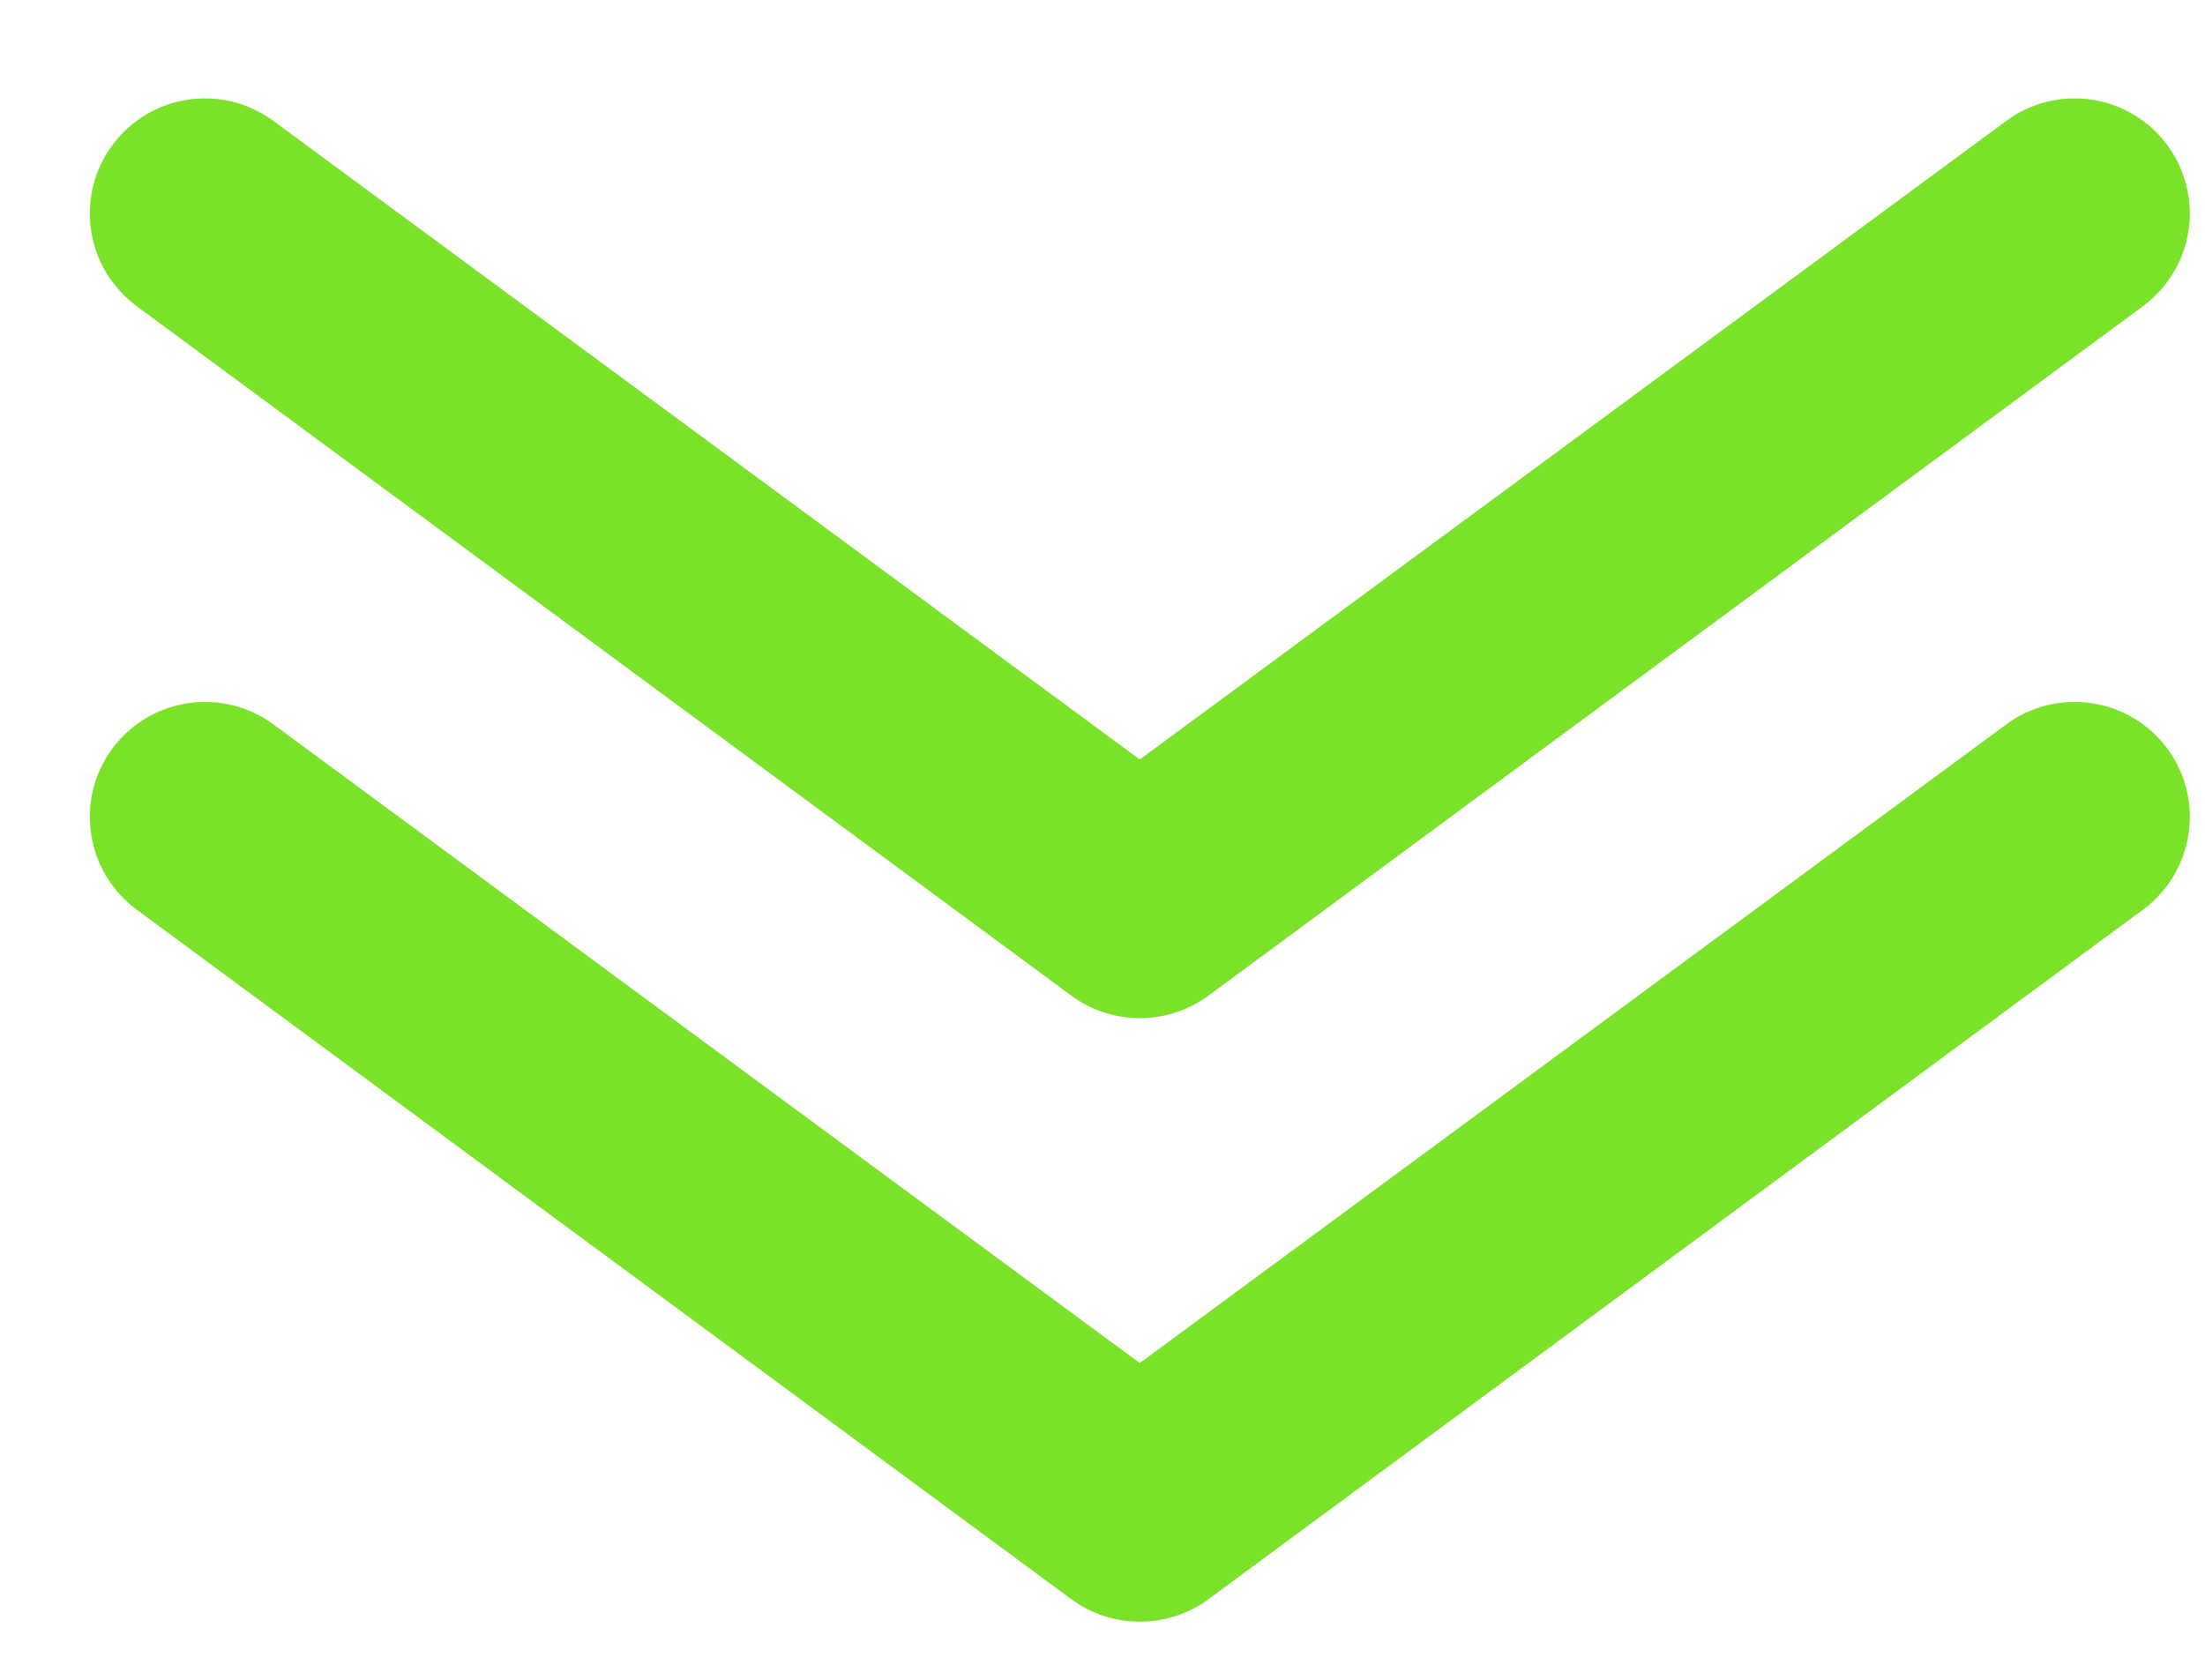
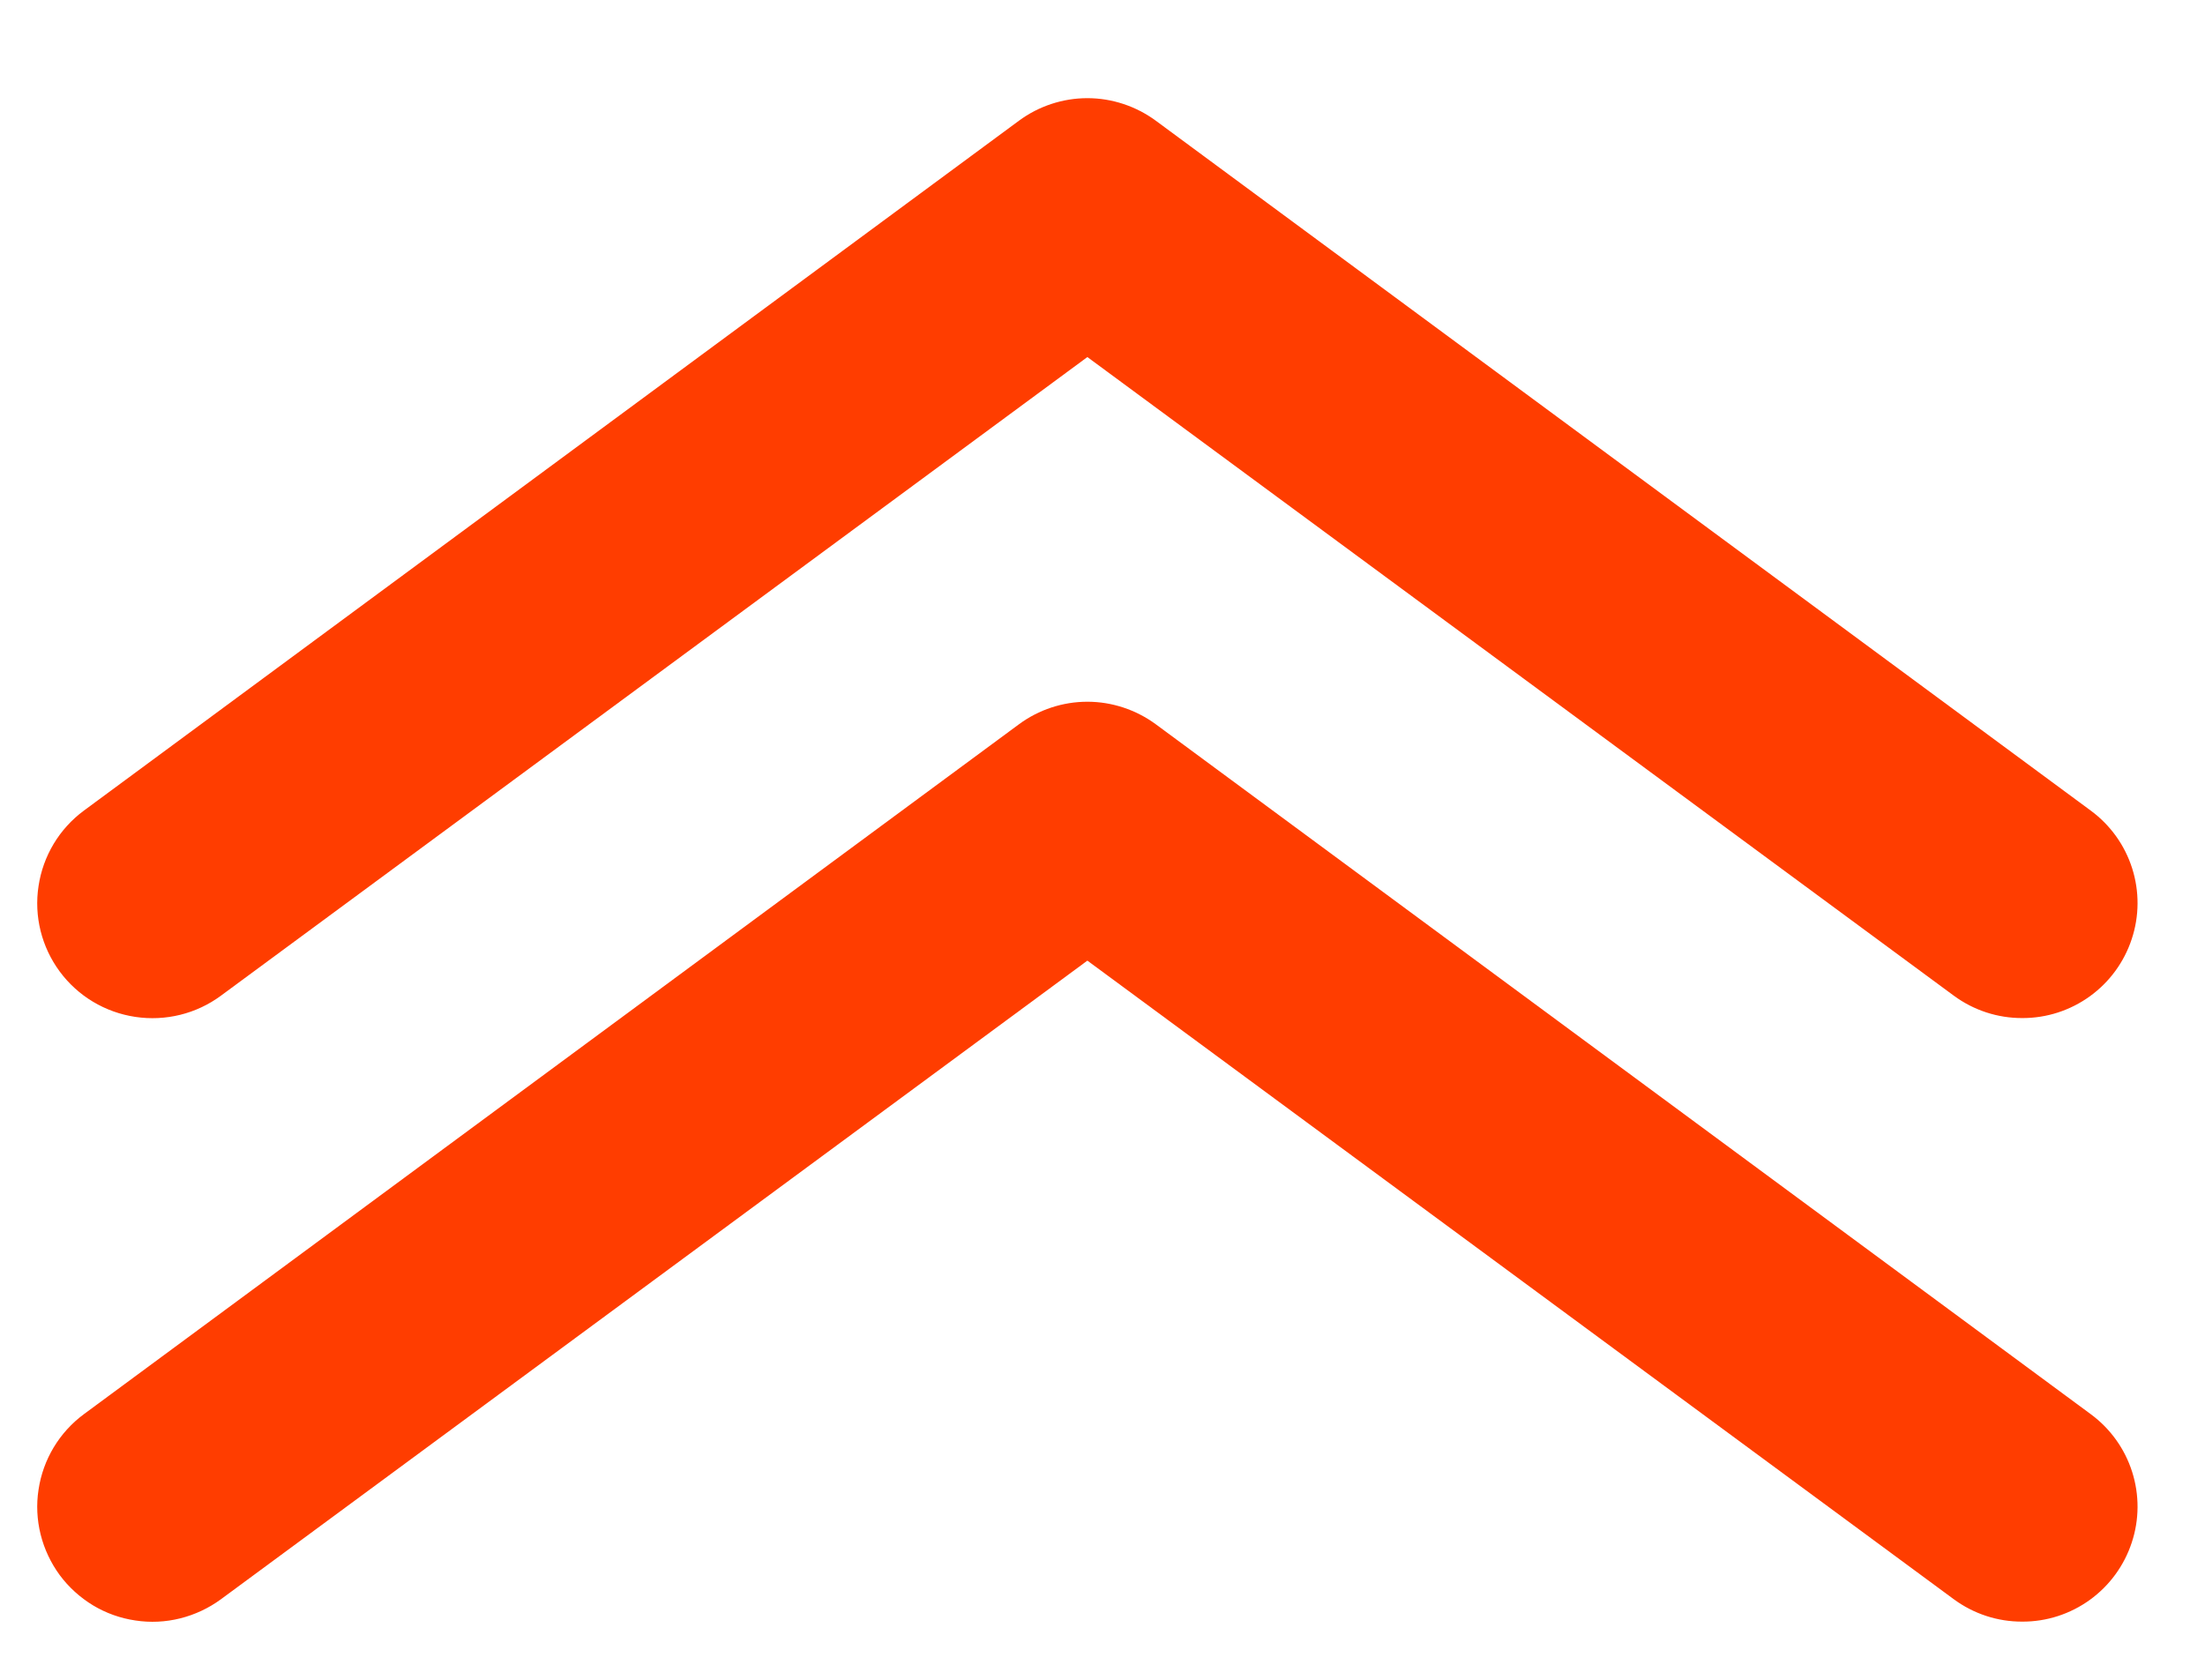
<svg xmlns="http://www.w3.org/2000/svg" width="21" height="16" viewBox="0 0 21 16" fill="none">
-   <path d="M10.855 9.698C10.621 9.698 10.392 9.623 10.204 9.484L1.3 2.915C1.185 2.829 1.087 2.721 1.012 2.598C0.938 2.475 0.889 2.338 0.868 2.196C0.824 1.908 0.897 1.615 1.07 1.382C1.243 1.148 1.502 0.992 1.79 0.949C2.077 0.906 2.37 0.979 2.604 1.152L10.855 7.234L19.107 1.152C19.222 1.066 19.354 1.004 19.494 0.969C19.634 0.935 19.779 0.928 19.921 0.949C20.064 0.97 20.201 1.02 20.324 1.094C20.447 1.168 20.555 1.266 20.641 1.382C20.726 1.497 20.788 1.629 20.823 1.768C20.858 1.908 20.865 2.053 20.843 2.196C20.822 2.338 20.773 2.475 20.698 2.598C20.624 2.721 20.526 2.829 20.411 2.915L11.508 9.484C11.319 9.623 11.09 9.698 10.855 9.698Z" fill="#7AE229" />
-   <path d="M10.855 15.446C10.621 15.447 10.392 15.372 10.204 15.233L1.3 8.663C1.066 8.49 0.911 8.232 0.868 7.944C0.824 7.657 0.897 7.364 1.07 7.13C1.243 6.896 1.502 6.741 1.79 6.698C2.077 6.655 2.37 6.727 2.604 6.9L10.855 12.983L19.107 6.9C19.34 6.727 19.634 6.655 19.921 6.698C20.209 6.741 20.468 6.896 20.641 7.13C20.814 7.364 20.887 7.657 20.843 7.944C20.8 8.232 20.645 8.49 20.411 8.663L11.508 15.233C11.319 15.372 11.09 15.447 10.855 15.446Z" fill="#7AE229" />
+   <path d="M19.26 15.446C19.025 15.447 18.797 15.372 18.608 15.233L10.356 9.15L2.104 15.233C1.988 15.318 1.856 15.38 1.716 15.415C1.577 15.45 1.431 15.457 1.289 15.435C1.146 15.414 1.009 15.365 0.886 15.291C0.763 15.216 0.655 15.119 0.569 15.003C0.484 14.887 0.422 14.756 0.387 14.616C0.352 14.476 0.345 14.331 0.367 14.189C0.41 13.901 0.565 13.643 0.799 13.47L9.704 6.899C9.892 6.76 10.121 6.684 10.356 6.684C10.59 6.684 10.819 6.76 11.008 6.899L19.912 13.47C20.098 13.607 20.236 13.799 20.306 14.019C20.376 14.239 20.375 14.475 20.302 14.694C20.23 14.913 20.09 15.104 19.903 15.239C19.716 15.374 19.491 15.447 19.26 15.446Z" fill="#FF3D00" />
+   <path d="M19.26 9.697C19.025 9.698 18.797 9.623 18.608 9.484L10.356 3.401L2.104 9.484C1.87 9.657 1.577 9.729 1.289 9.686C1.001 9.643 0.742 9.488 0.569 9.254C0.396 9.02 0.323 8.727 0.367 8.44C0.41 8.152 0.565 7.894 0.799 7.721L9.704 1.15C9.892 1.011 10.121 0.935 10.356 0.935C10.59 0.935 10.819 1.011 11.008 1.15L19.912 7.721C20.098 7.858 20.236 8.05 20.306 8.27C20.376 8.489 20.375 8.726 20.302 8.945C20.23 9.164 20.09 9.355 19.903 9.49C19.716 9.625 19.491 9.698 19.26 9.697Z" fill="#FF3D00" />
</svg>
